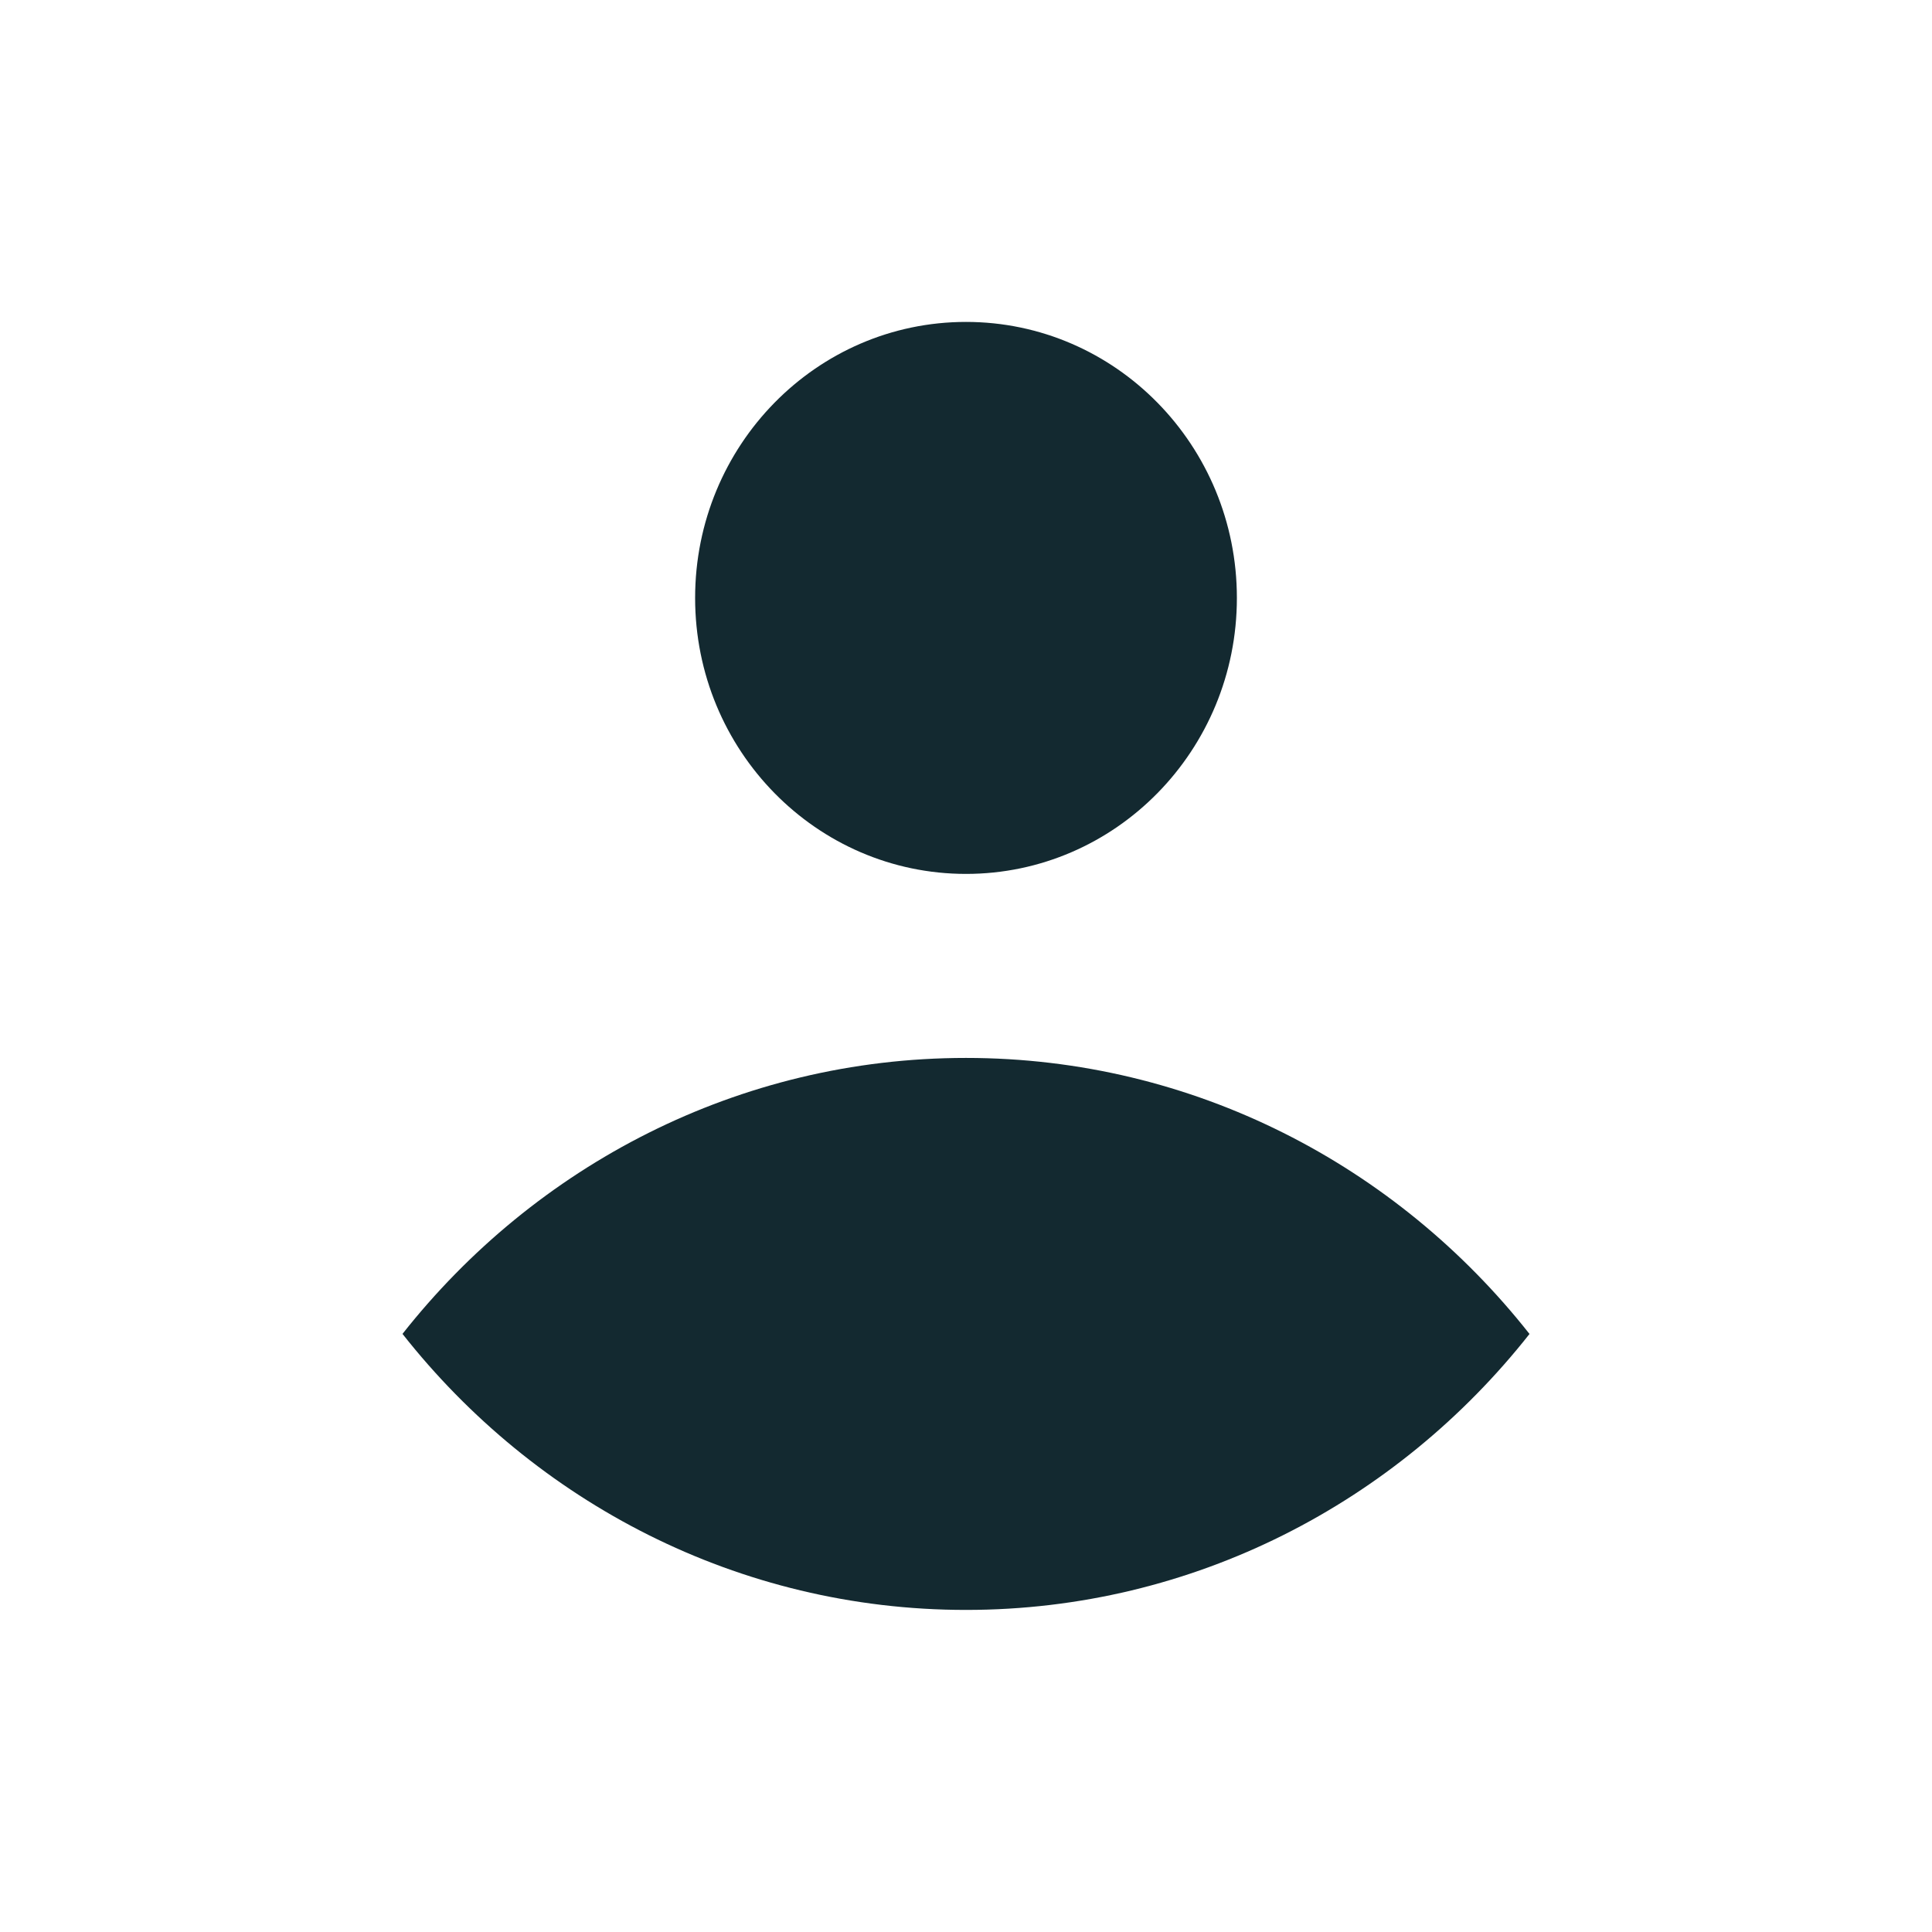
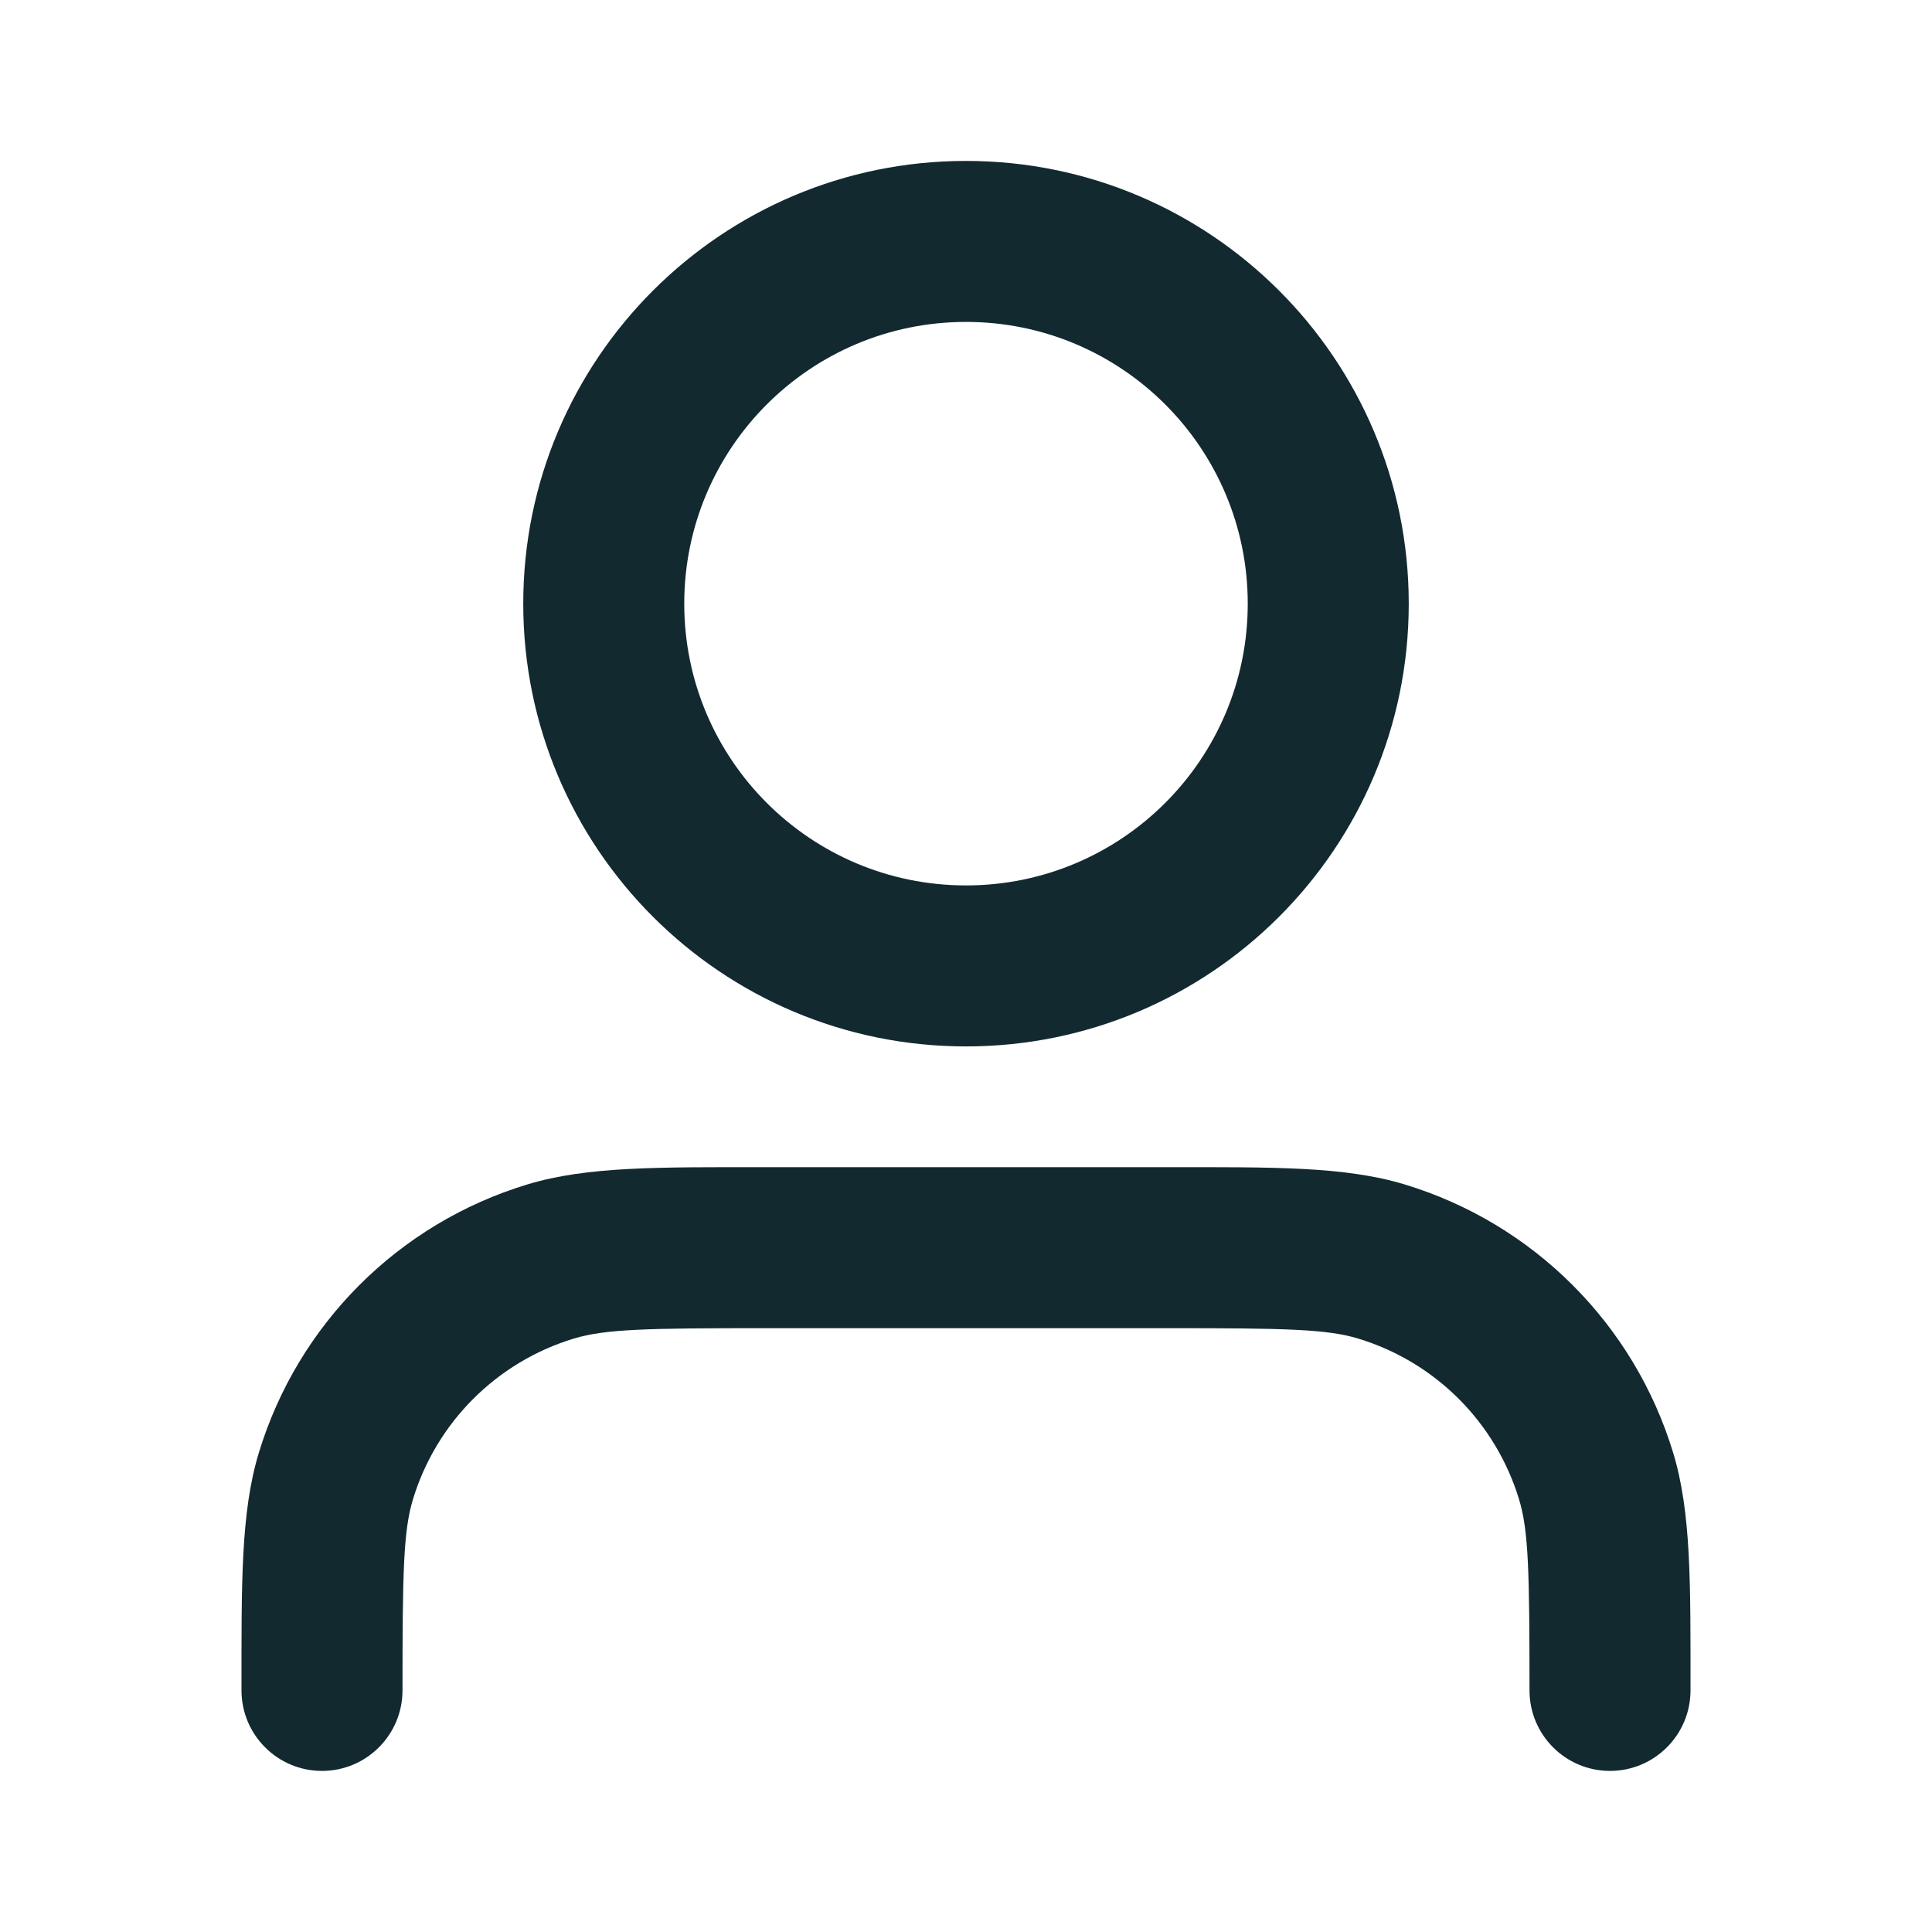
<svg xmlns="http://www.w3.org/2000/svg" width="24" height="24" viewBox="0 0 24 24" fill="none">
-   <path fill-rule="evenodd" clip-rule="evenodd" d="M12 10.856C13.858 10.856 15.365 9.321 15.365 7.428C15.365 5.534 13.858 3.999 12 3.999C10.142 3.999 8.635 5.534 8.635 7.428C8.635 9.321 10.142 10.856 12 10.856ZM12 19.999C14.828 19.999 17.354 18.66 19 16.571C17.354 14.482 14.828 13.142 12 13.142C9.172 13.142 6.646 14.482 5 16.57C6.646 18.66 9.172 19.999 12 19.999Z" fill="#132930" />
+   <path d="M19 20.999C19 19.531 18.989 19.018 18.871 18.628C18.58 17.669 17.83 16.919 16.871 16.628C16.481 16.51 15.968 16.499 14.5 16.499H9.5C8.032 16.499 7.519 16.51 7.129 16.628C6.17 16.919 5.42 17.669 5.129 18.628C5.011 19.018 5 19.531 5 20.999C5 21.551 4.552 21.999 4 21.999C3.448 21.999 3 21.551 3 20.999C3 19.677 2.989 18.793 3.215 18.048C3.7 16.45 4.951 15.199 6.549 14.714C7.294 14.488 8.177 14.499 9.5 14.499H14.5C15.823 14.499 16.706 14.488 17.451 14.714C19.049 15.199 20.3 16.45 20.785 18.048C21.011 18.793 21 19.677 21 20.999C21 21.551 20.552 21.999 20 21.999C19.448 21.999 19 21.551 19 20.999ZM15.5 7.499C15.5 5.566 13.933 3.999 12 3.999C10.067 3.999 8.5 5.566 8.5 7.499C8.5 9.432 10.067 10.999 12 10.999C13.933 10.999 15.5 9.432 15.5 7.499ZM17.5 7.499C17.5 10.537 15.038 12.999 12 12.999C8.963 12.999 6.5 10.537 6.5 7.499C6.5 4.462 8.963 1.999 12 1.999C15.038 1.999 17.5 4.462 17.5 7.499Z" fill="#132930" />
</svg>
